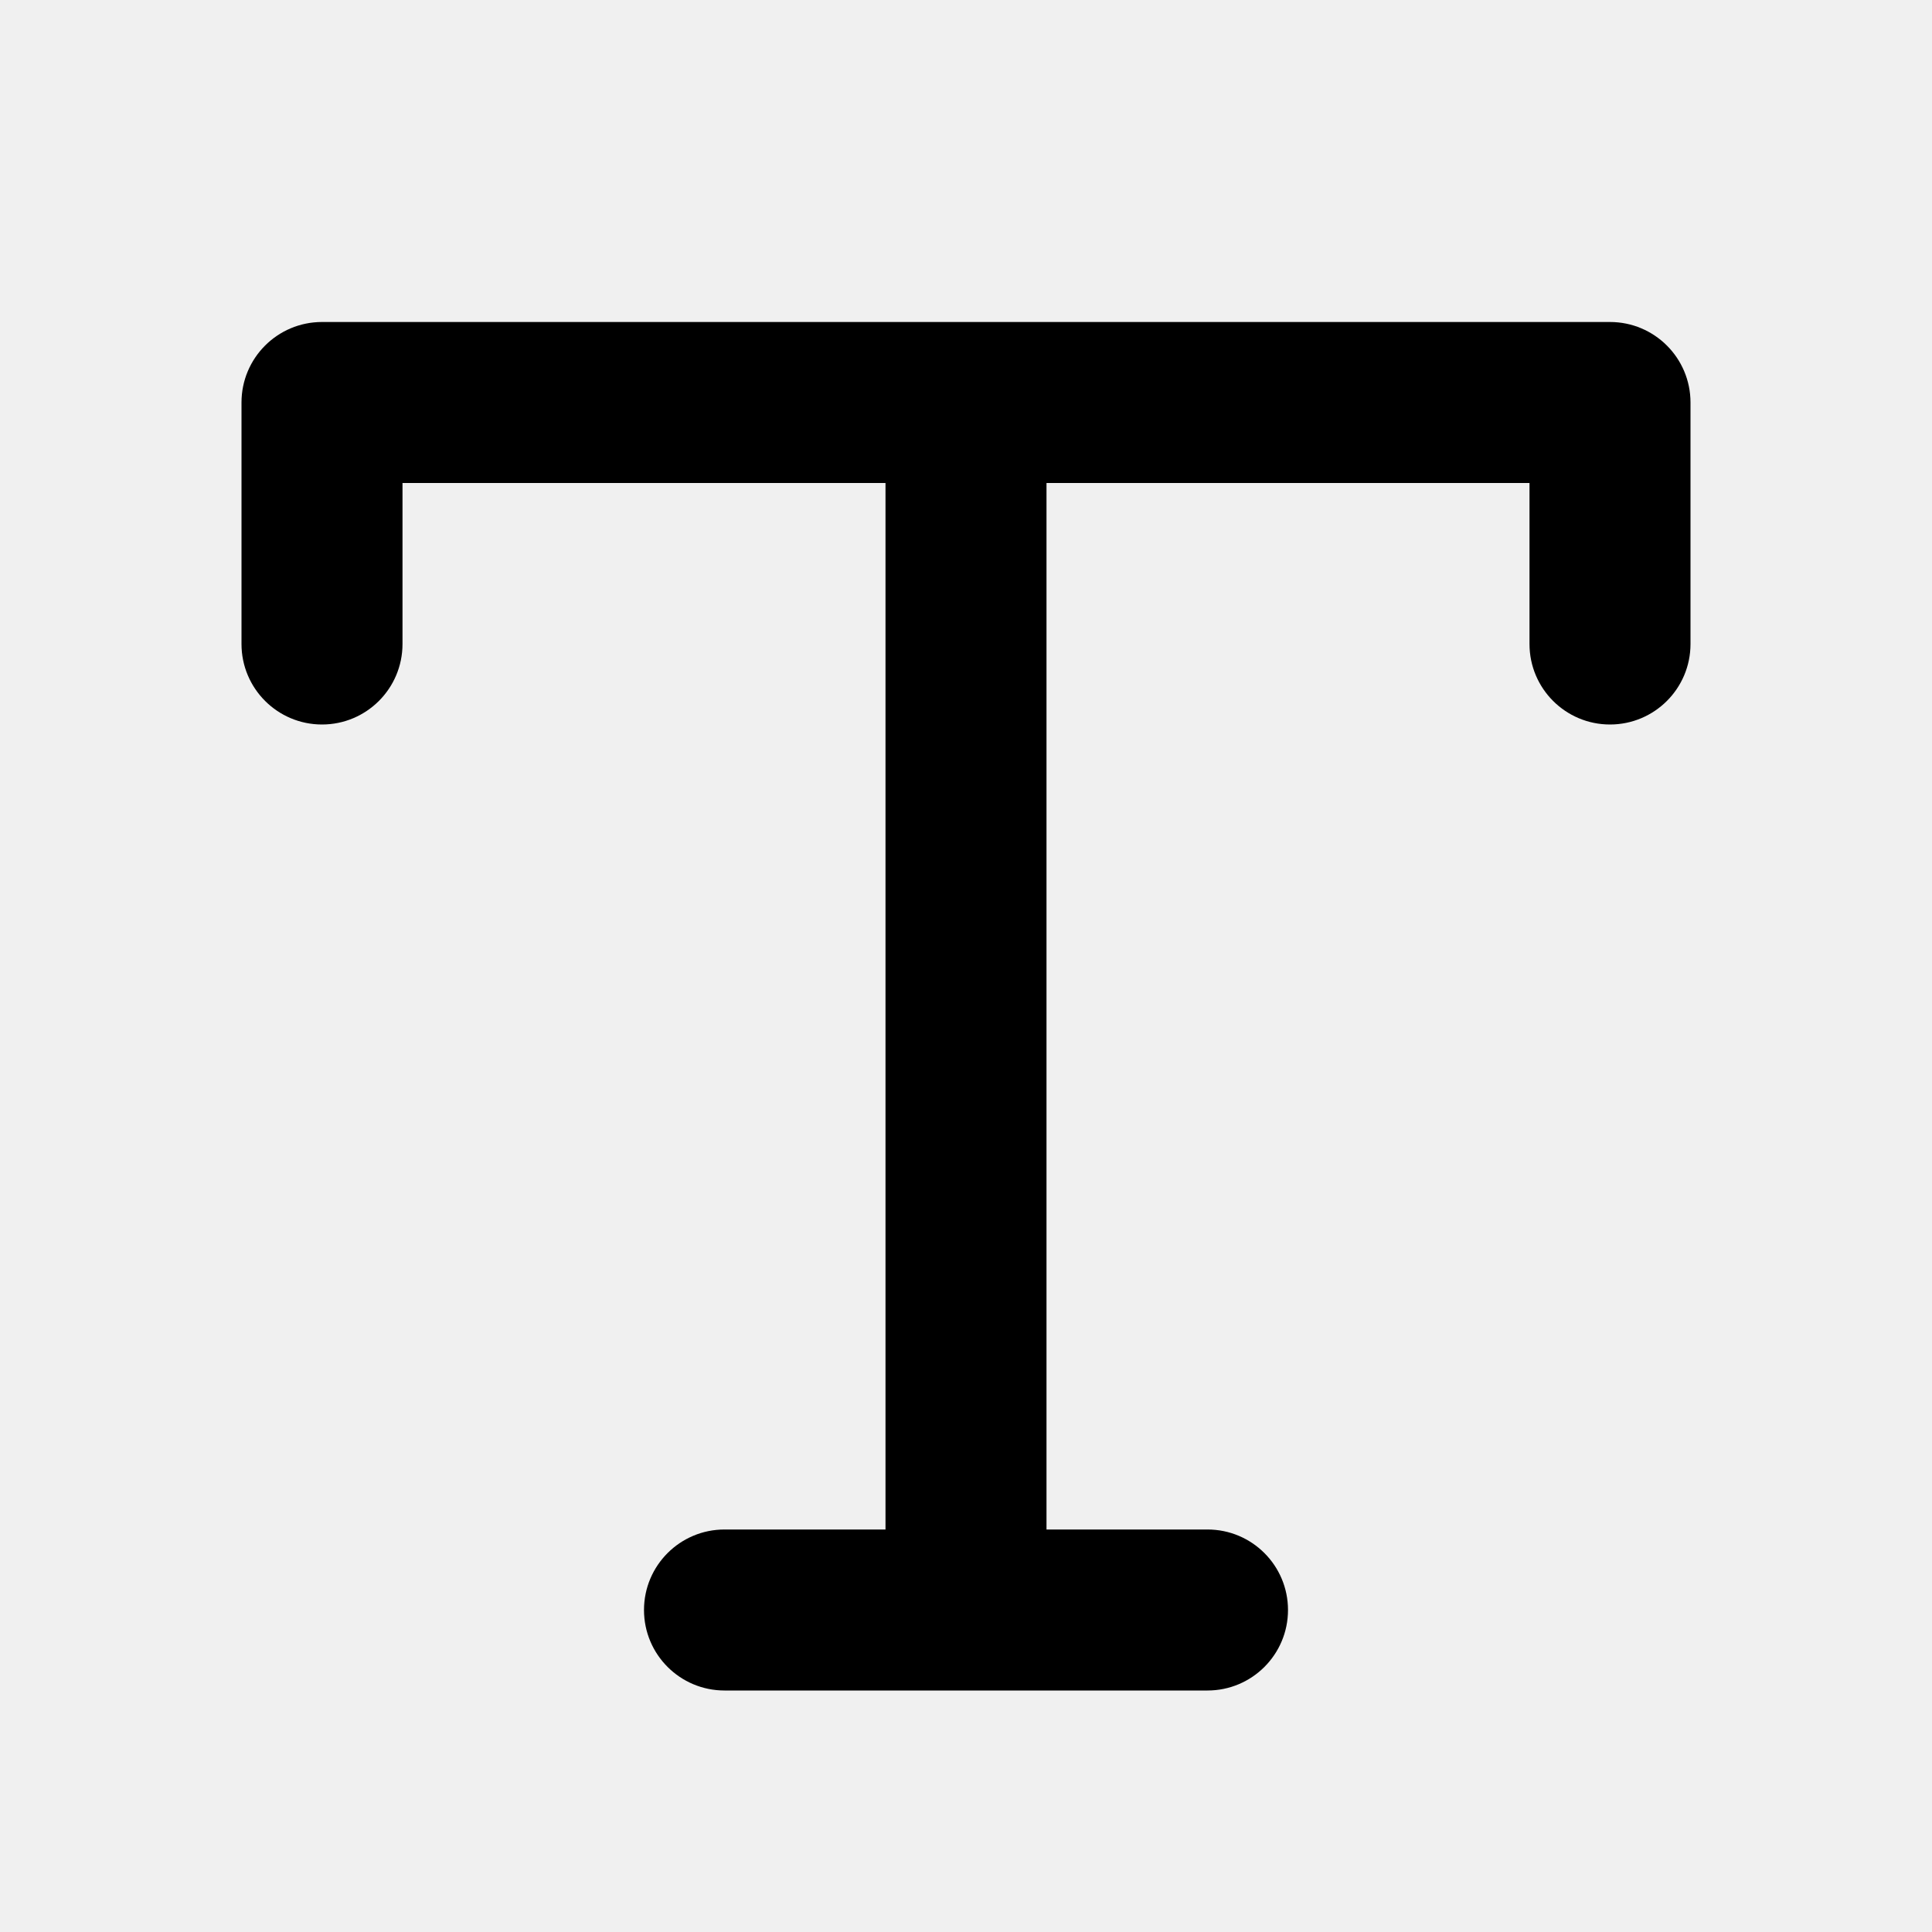
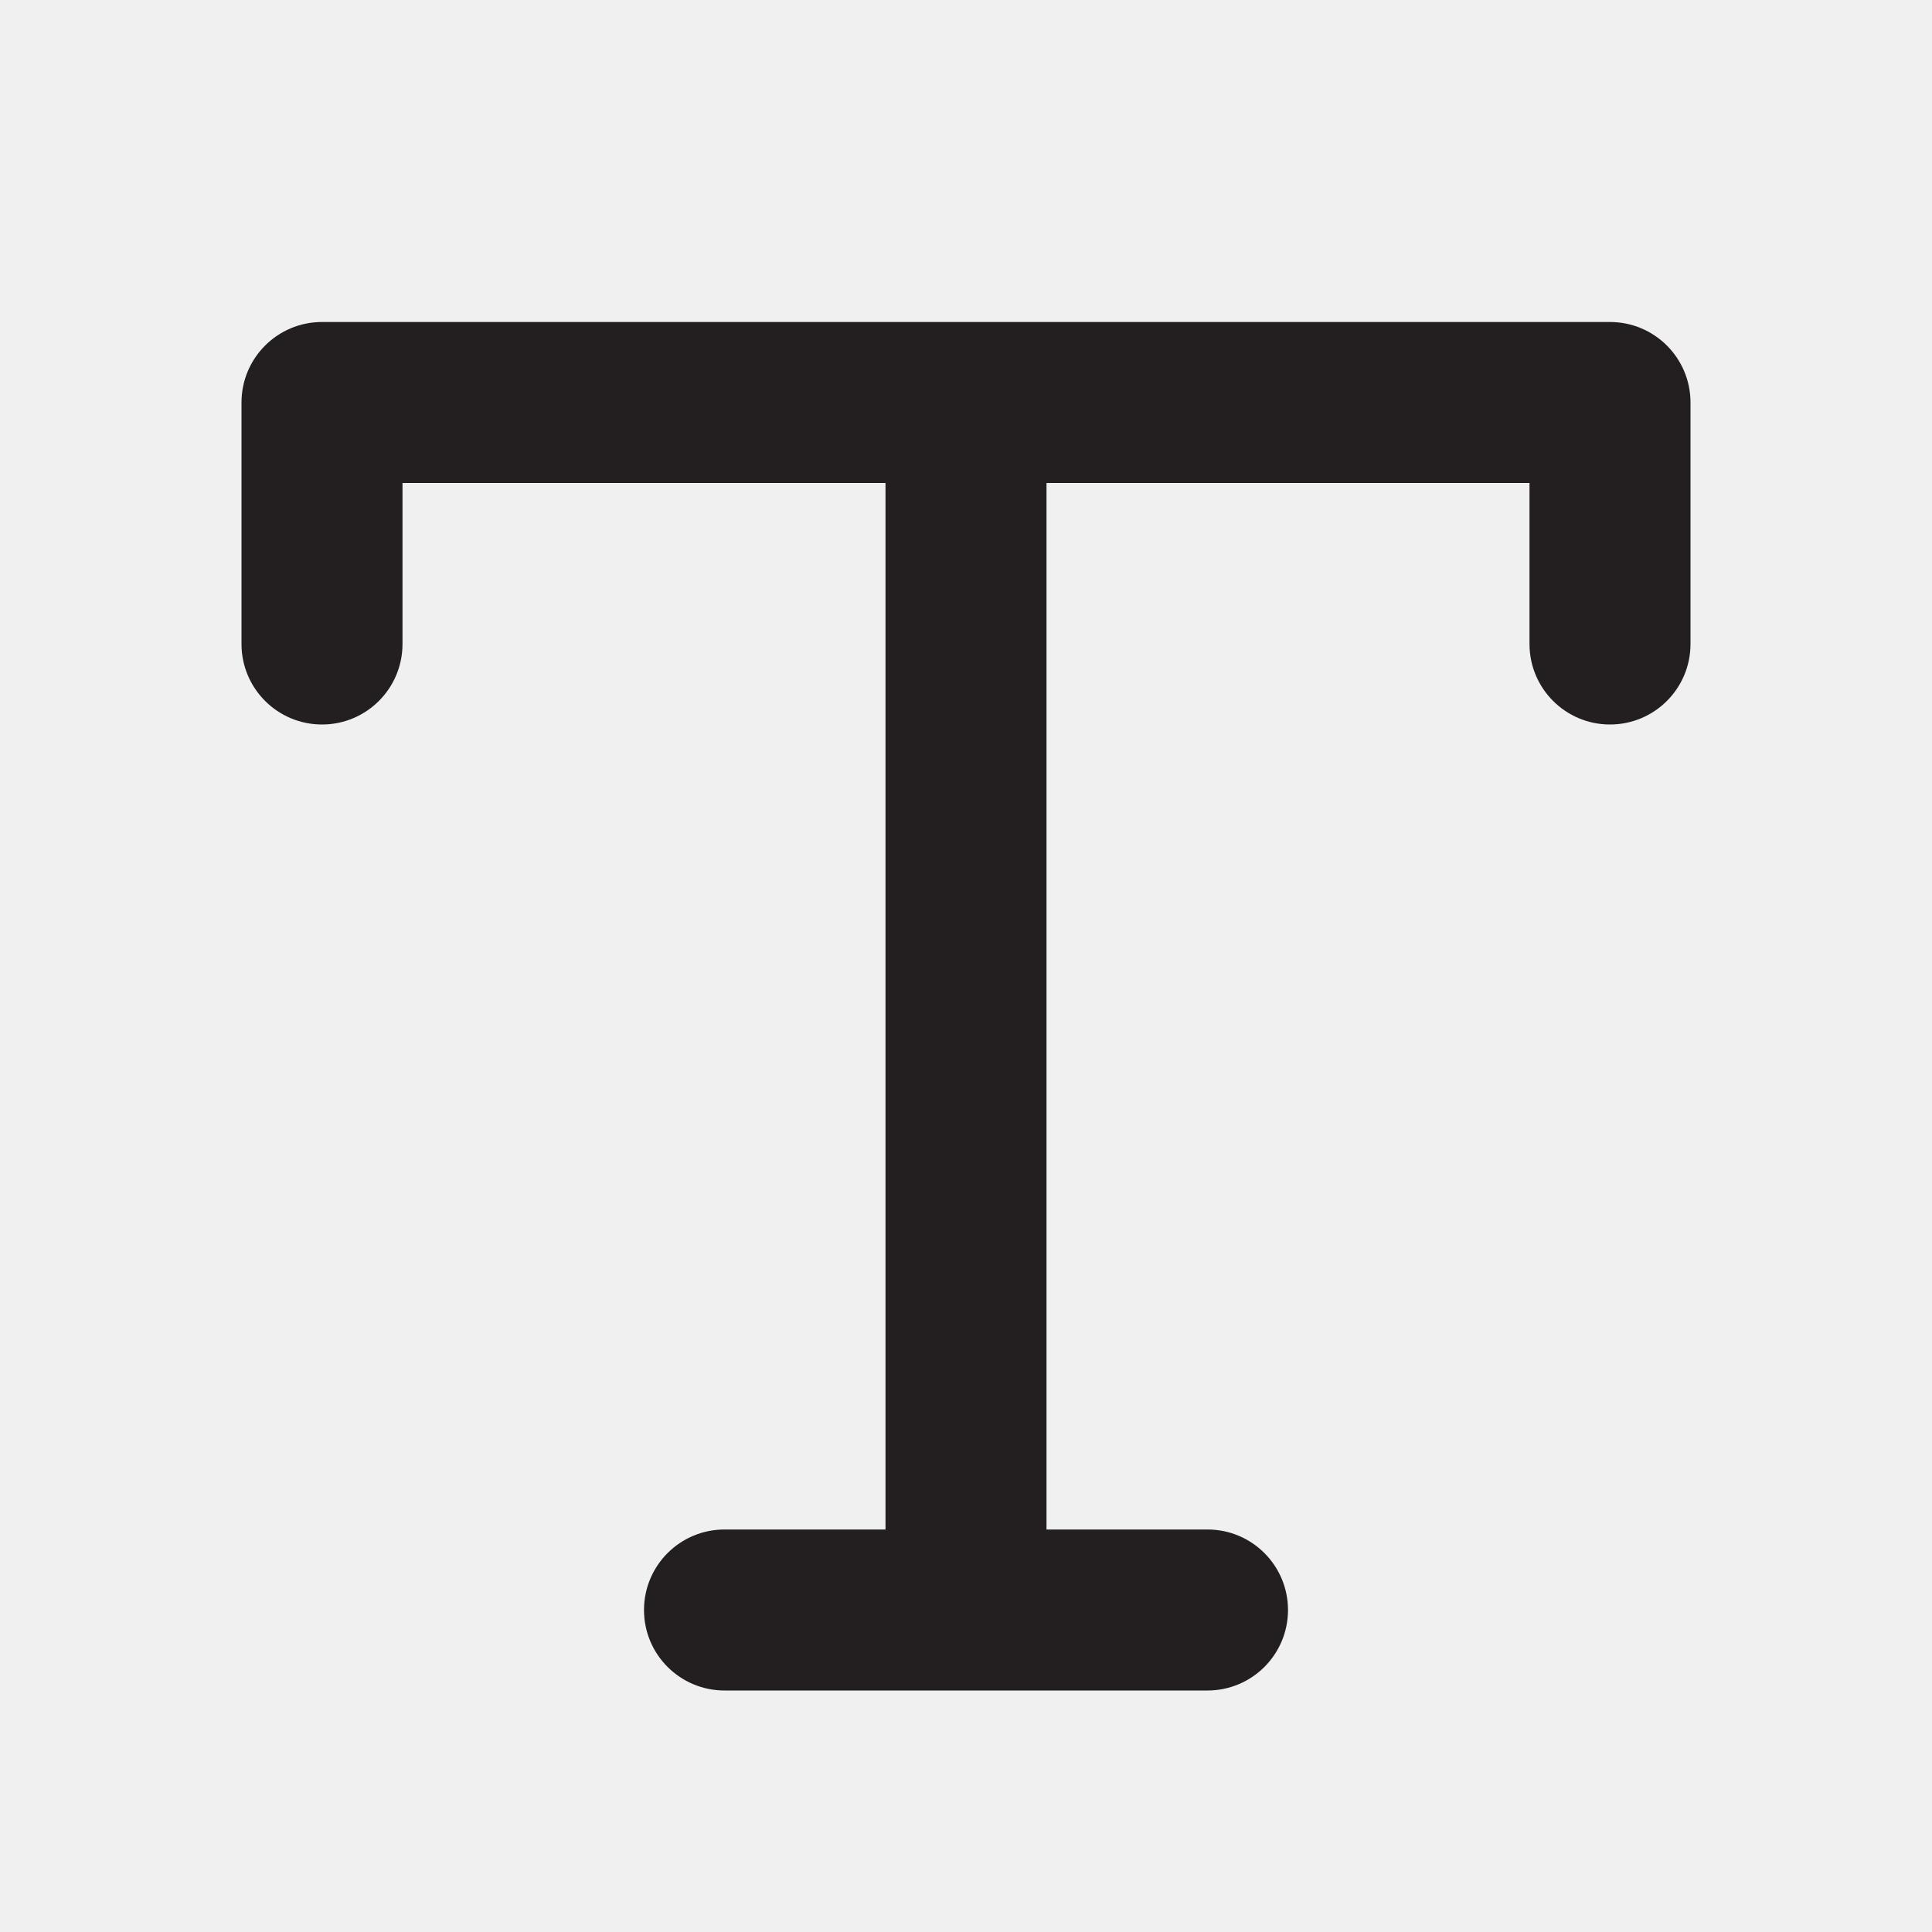
<svg xmlns="http://www.w3.org/2000/svg" viewBox="0 0 24 24">
-   <g data-name="Layer 2">
-     <g data-name="text">
-       <rect width="24" height="24" opacity="0" />
-       <path d="M20 4H4a1 1 0 0 0-1 1v3a1 1 0 0 0 2 0V6h6v13H9a1 1 0 0 0 0 2h6a1 1 0 0 0 0-2h-2V6h6v2a1 1 0 0 0 2 0V5a1 1 0 0 0-1-1z" />
+   <defs>
+     <style>.cls-1{fill:#fff;opacity:0;}.cls-2{fill:#231f20;}</style>
+   </defs>
+   <g id="Layer_2" data-name="Layer 2">
+     <g id="text">
+       <g id="text-2" data-name="text">
+         <rect class="cls-1" width="24" height="24" />
+         <path class="cls-2" d="M20,4H4A1,1,0,0,0,3,5V8A1,1,0,0,0,5,8V6h6V19H9a1,1,0,0,0,0,2h6a1,1,0,0,0,0-2H13V6h6V8a1,1,0,0,0,2,0V5A1,1,0,0,0,20,4Z" />
+       </g>
    </g>
  </g>
</svg>
